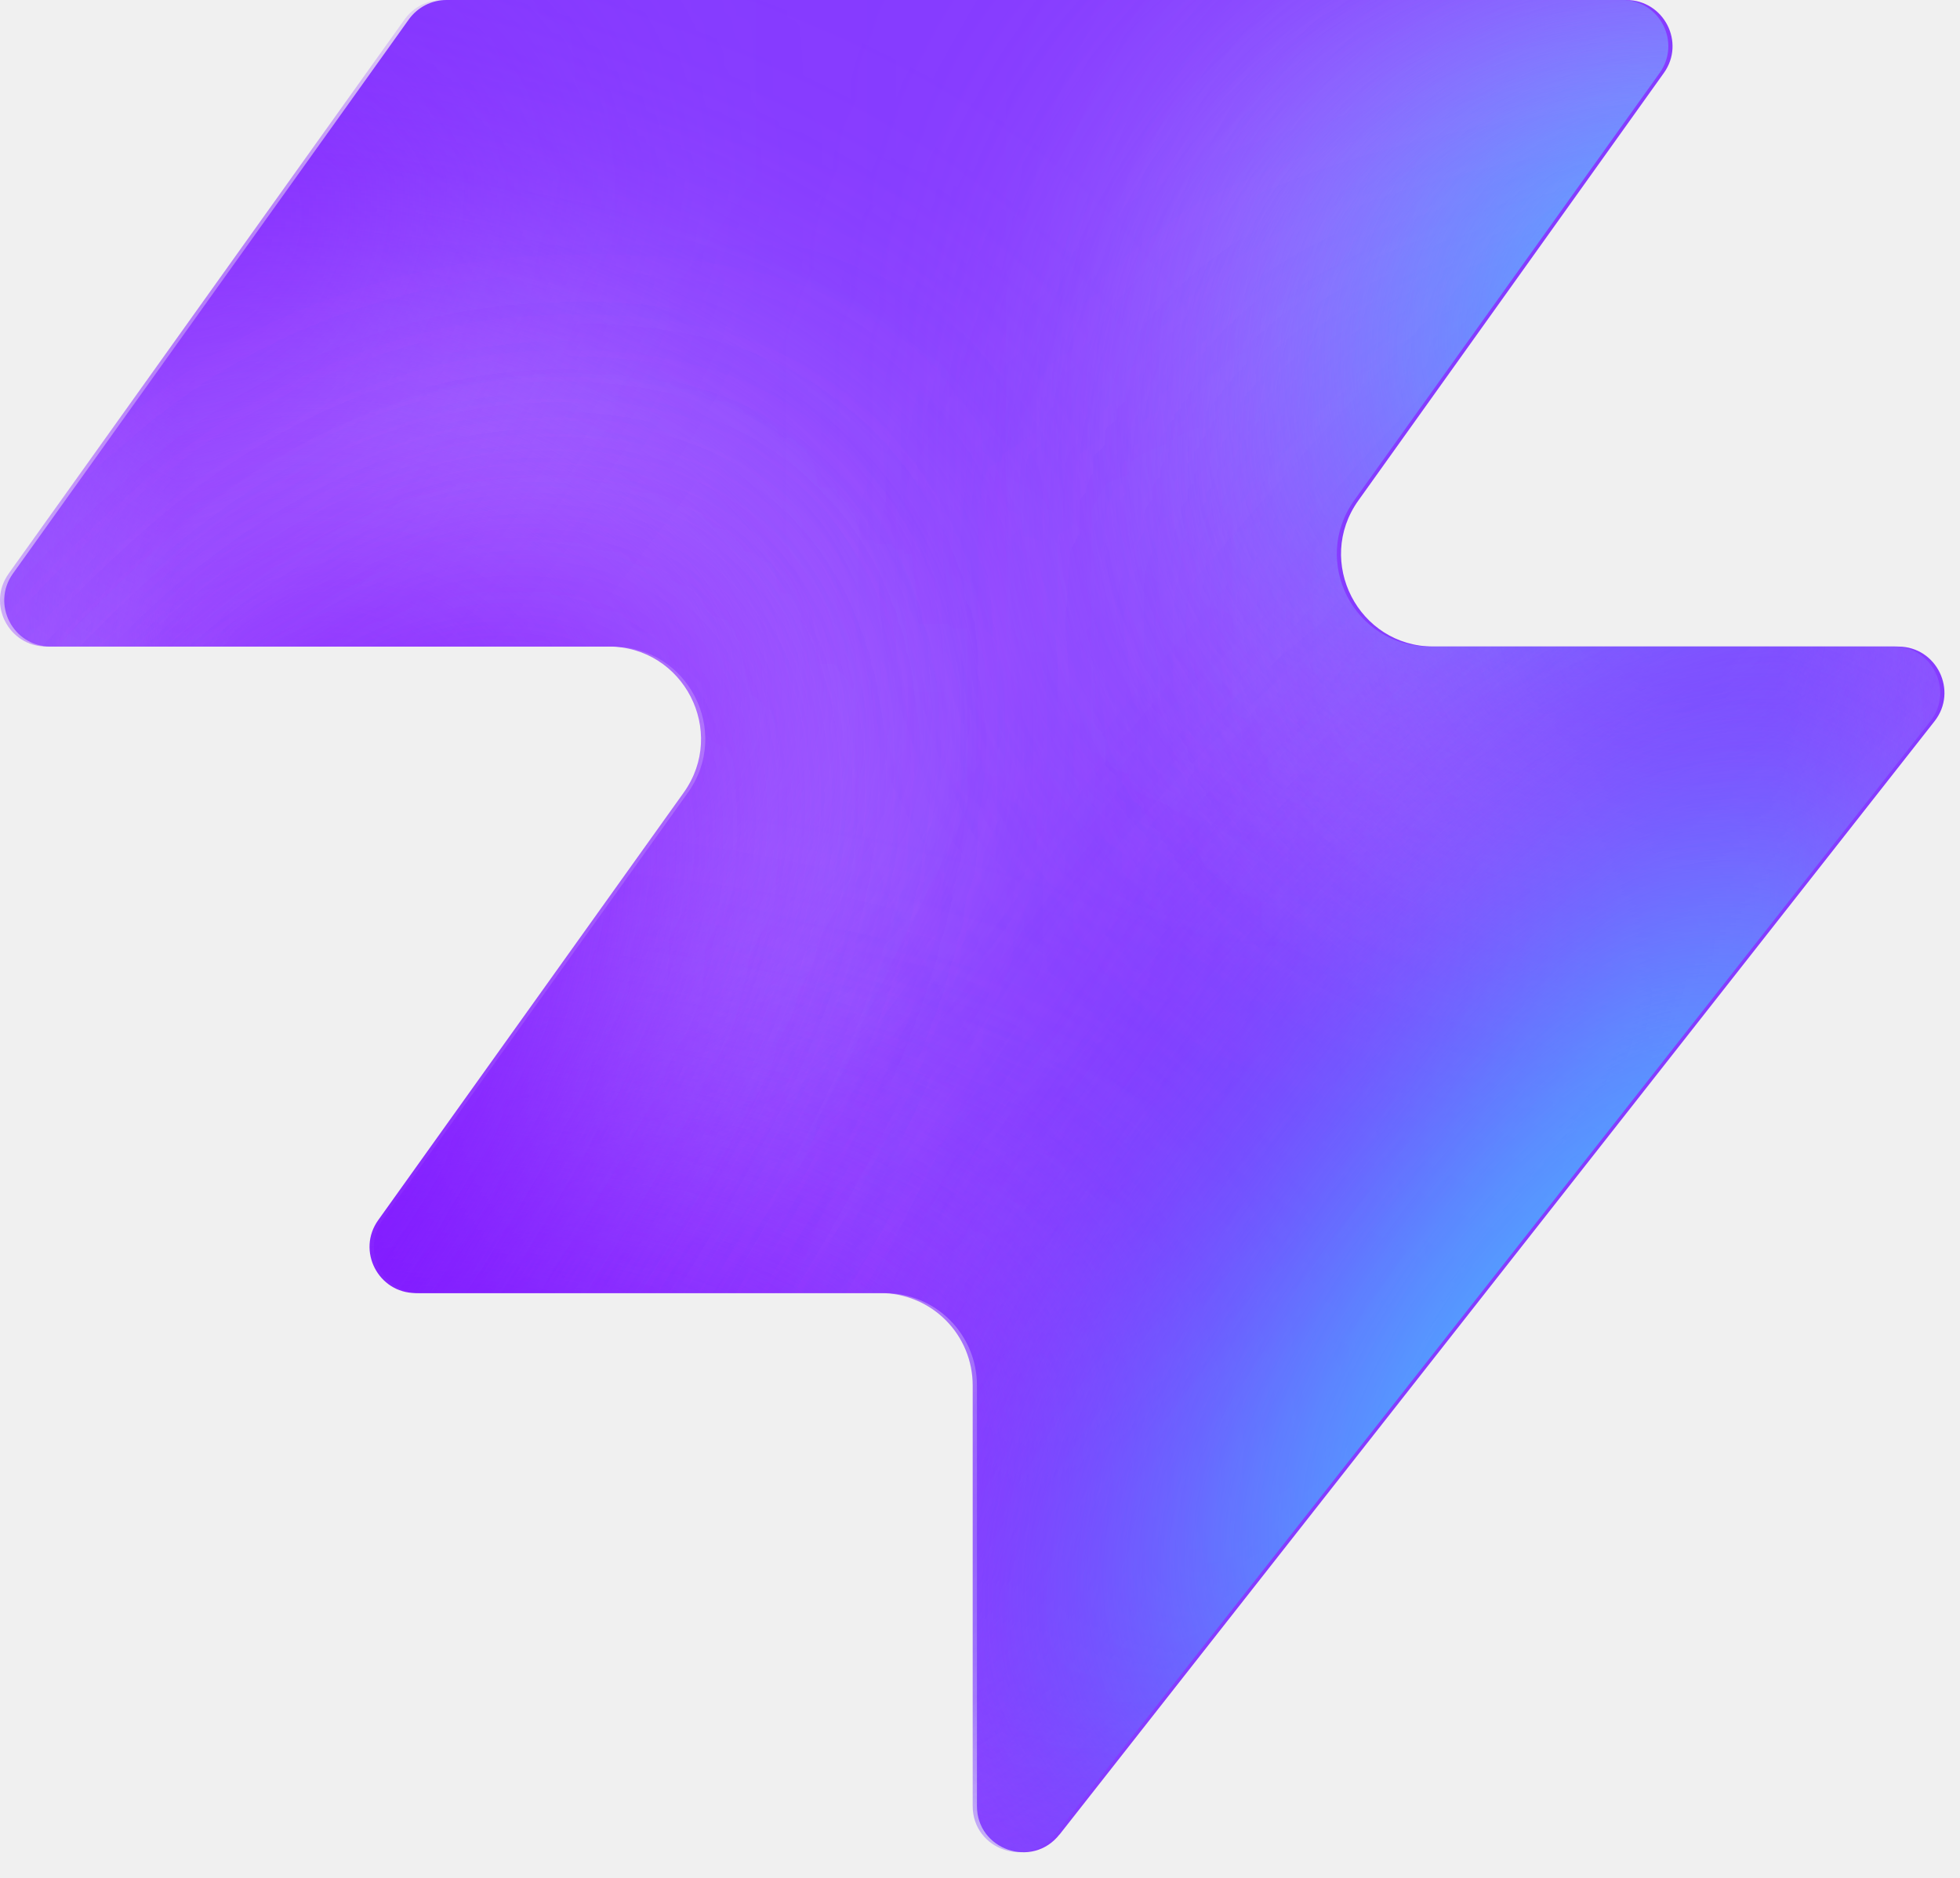
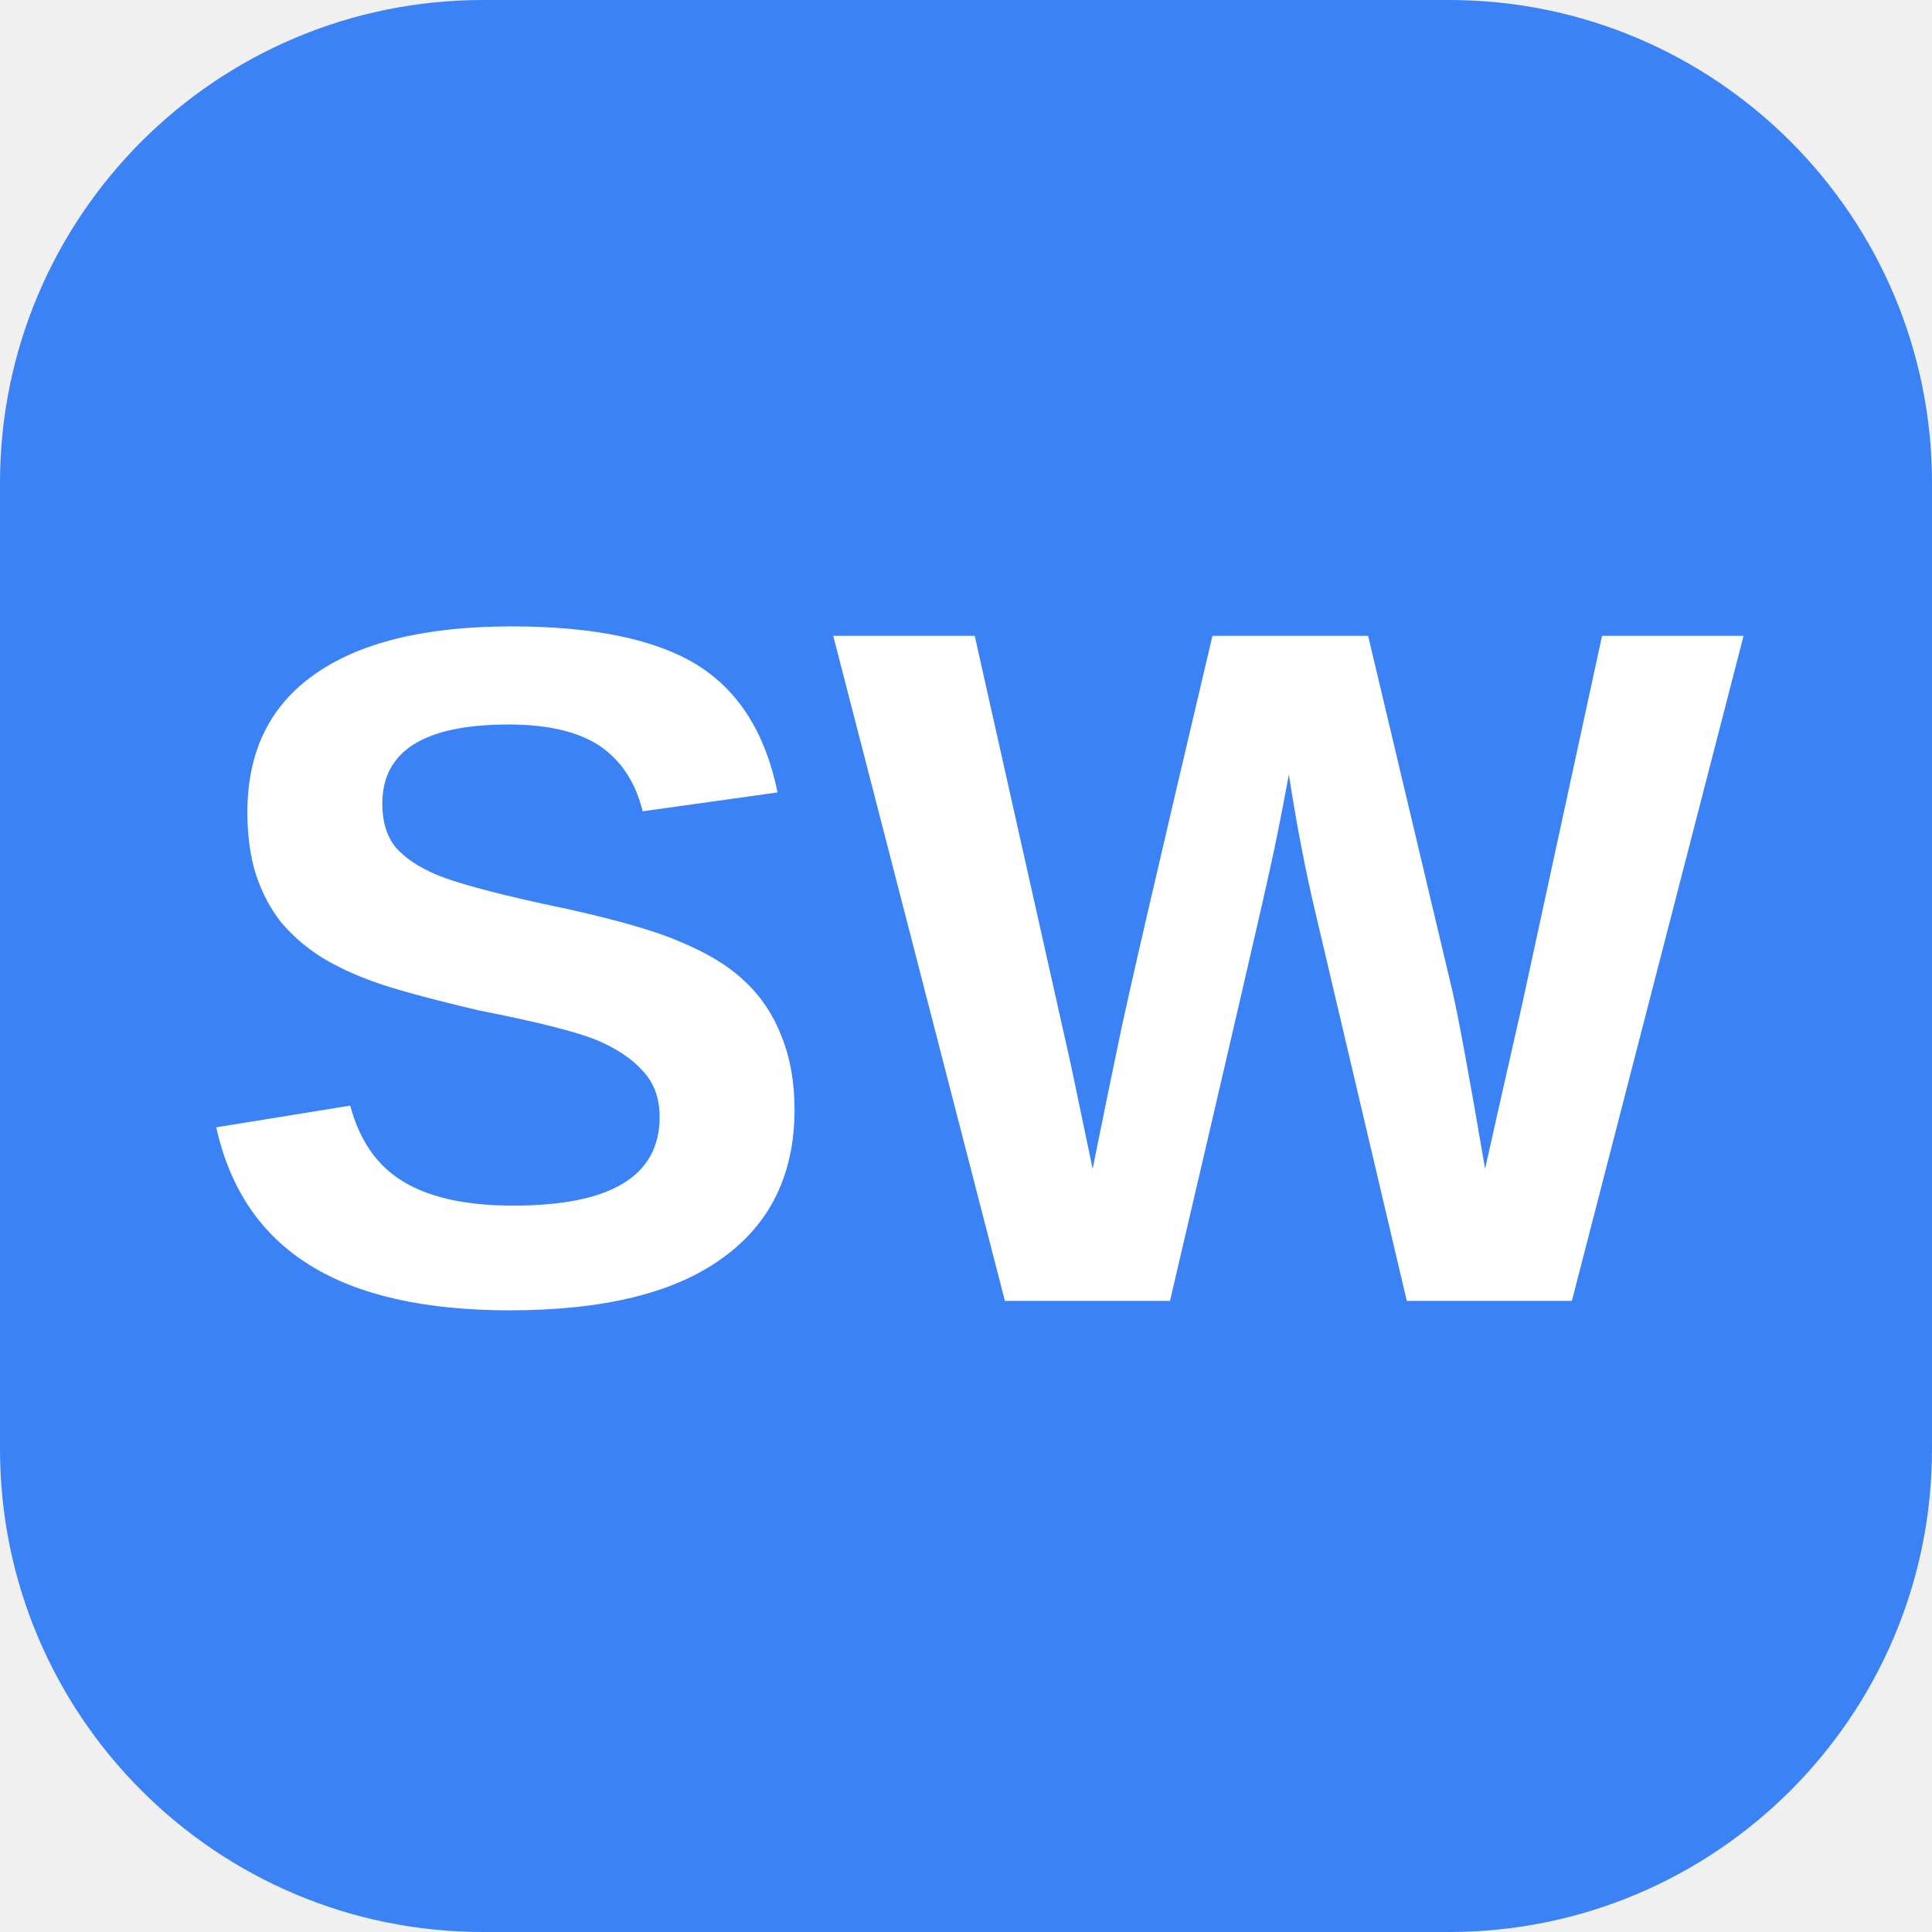
- <svg xmlns="http://www.w3.org/2000/svg" width="48" height="46" fill="none" viewBox="0 0 48 46">
-   <path fill="#863bff" d="M25.946 44.938c-.664.845-2.021.375-2.021-.698V33.937a2.26 2.26 0 0 0-2.262-2.262H10.287c-.92 0-1.456-1.04-.92-1.788l7.48-10.471c1.07-1.497 0-3.578-1.842-3.578H1.237c-.92 0-1.456-1.04-.92-1.788L10.013.474c.214-.297.556-.474.92-.474h28.894c.92 0 1.456 1.04.92 1.788l-7.48 10.471c-1.07 1.498 0 3.579 1.842 3.579h11.377c.943 0 1.473 1.088.89 1.83L25.947 44.94z" style="fill:#863bff;fill:color(display-p3 .525 .23 1);fill-opacity:1" />
-   <mask id="a" width="48" height="46" x="0" y="0" maskUnits="userSpaceOnUse" style="mask-type:alpha">
-     <path fill="#000" d="M25.842 44.938c-.664.844-2.021.375-2.021-.698V33.937a2.26 2.26 0 0 0-2.262-2.262H10.183c-.92 0-1.456-1.04-.92-1.788l7.48-10.471c1.07-1.498 0-3.579-1.842-3.579H1.133c-.92 0-1.456-1.04-.92-1.787L9.91.473c.214-.297.556-.474.92-.474h28.894c.92 0 1.456 1.04.92 1.788l-7.48 10.471c-1.07 1.498 0 3.578 1.842 3.578h11.377c.943 0 1.473 1.088.89 1.832L25.843 44.94z" style="fill:#000;fill-opacity:1" />
-   </mask>
-   <g mask="url(#a)">
-     <g filter="url(#b)">
-       <ellipse cx="5.508" cy="14.704" fill="#ede6ff" rx="5.508" ry="14.704" style="fill:#ede6ff;fill:color(display-p3 .927 .903 1);fill-opacity:1" transform="matrix(.00324 1 1 -.00324 -4.47 31.516)" />
-     </g>
-     <g filter="url(#c)">
-       <ellipse cx="10.399" cy="29.851" fill="#ede6ff" rx="10.399" ry="29.851" style="fill:#ede6ff;fill:color(display-p3 .927 .903 1);fill-opacity:1" transform="matrix(.00324 1 1 -.00324 -39.328 7.883)" />
-     </g>
-     <g filter="url(#d)">
-       <ellipse cx="5.508" cy="30.487" fill="#7e14ff" rx="5.508" ry="30.487" style="fill:#7e14ff;fill:color(display-p3 .492 .077 1);fill-opacity:1" transform="rotate(89.814 -25.913 -14.639)scale(1 -1)" />
-     </g>
-     <g filter="url(#e)">
-       <ellipse cx="5.508" cy="30.599" fill="#7e14ff" rx="5.508" ry="30.599" style="fill:#7e14ff;fill:color(display-p3 .492 .077 1);fill-opacity:1" transform="rotate(89.814 -32.644 -3.334)scale(1 -1)" />
-     </g>
-     <g filter="url(#f)">
-       <ellipse cx="5.508" cy="30.599" fill="#7e14ff" rx="5.508" ry="30.599" style="fill:#7e14ff;fill:color(display-p3 .492 .077 1);fill-opacity:1" transform="matrix(.00324 1 1 -.00324 -34.34 30.47)" />
-     </g>
-     <g filter="url(#g)">
-       <ellipse cx="14.072" cy="22.078" fill="#ede6ff" rx="14.072" ry="22.078" style="fill:#ede6ff;fill:color(display-p3 .927 .903 1);fill-opacity:1" transform="rotate(93.35 24.506 48.493)scale(-1 1)" />
-     </g>
-     <g filter="url(#h)">
-       <ellipse cx="3.47" cy="21.501" fill="#7e14ff" rx="3.47" ry="21.501" style="fill:#7e14ff;fill:color(display-p3 .492 .077 1);fill-opacity:1" transform="rotate(89.009 28.708 47.59)scale(-1 1)" />
-     </g>
-     <g filter="url(#i)">
-       <ellipse cx="3.47" cy="21.501" fill="#7e14ff" rx="3.47" ry="21.501" style="fill:#7e14ff;fill:color(display-p3 .492 .077 1);fill-opacity:1" transform="rotate(89.009 28.708 47.59)scale(-1 1)" />
-     </g>
-     <g filter="url(#j)">
-       <ellipse cx=".387" cy="8.972" fill="#7e14ff" rx="4.407" ry="29.108" style="fill:#7e14ff;fill:color(display-p3 .492 .077 1);fill-opacity:1" transform="rotate(39.51 .387 8.972)" />
-     </g>
-     <g filter="url(#k)">
-       <ellipse cx="47.523" cy="-6.092" fill="#7e14ff" rx="4.407" ry="29.108" style="fill:#7e14ff;fill:color(display-p3 .492 .077 1);fill-opacity:1" transform="rotate(37.892 47.523 -6.092)" />
-     </g>
-     <g filter="url(#l)">
-       <ellipse cx="41.412" cy="6.333" fill="#47bfff" rx="5.971" ry="9.665" style="fill:#47bfff;fill:color(display-p3 .28 .748 1);fill-opacity:1" transform="rotate(37.892 41.412 6.333)" />
-     </g>
-     <g filter="url(#m)">
-       <ellipse cx="-1.879" cy="38.332" fill="#7e14ff" rx="4.407" ry="29.108" style="fill:#7e14ff;fill:color(display-p3 .492 .077 1);fill-opacity:1" transform="rotate(37.892 -1.88 38.332)" />
-     </g>
-     <g filter="url(#n)">
-       <ellipse cx="-1.879" cy="38.332" fill="#7e14ff" rx="4.407" ry="29.108" style="fill:#7e14ff;fill:color(display-p3 .492 .077 1);fill-opacity:1" transform="rotate(37.892 -1.88 38.332)" />
-     </g>
-     <g filter="url(#o)">
-       <ellipse cx="35.651" cy="29.907" fill="#7e14ff" rx="4.407" ry="29.108" style="fill:#7e14ff;fill:color(display-p3 .492 .077 1);fill-opacity:1" transform="rotate(37.892 35.651 29.907)" />
-     </g>
-     <g filter="url(#p)">
-       <ellipse cx="38.418" cy="32.4" fill="#47bfff" rx="5.971" ry="15.297" style="fill:#47bfff;fill:color(display-p3 .28 .748 1);fill-opacity:1" transform="rotate(37.892 38.418 32.4)" />
-     </g>
-   </g>
-   <defs>
-     <filter id="b" width="60.045" height="41.654" x="-19.77" y="16.149" color-interpolation-filters="sRGB" filterUnits="userSpaceOnUse">
-       <feFlood flood-opacity="0" result="BackgroundImageFix" />
-       <feBlend in="SourceGraphic" in2="BackgroundImageFix" result="shape" />
-       <feGaussianBlur result="effect1_foregroundBlur_2002_17158" stdDeviation="7.659" />
-     </filter>
-     <filter id="c" width="90.34" height="51.437" x="-54.613" y="-7.533" color-interpolation-filters="sRGB" filterUnits="userSpaceOnUse">
-       <feFlood flood-opacity="0" result="BackgroundImageFix" />
-       <feBlend in="SourceGraphic" in2="BackgroundImageFix" result="shape" />
-       <feGaussianBlur result="effect1_foregroundBlur_2002_17158" stdDeviation="7.659" />
-     </filter>
-     <filter id="d" width="79.355" height="29.4" x="-49.64" y="2.03" color-interpolation-filters="sRGB" filterUnits="userSpaceOnUse">
-       <feFlood flood-opacity="0" result="BackgroundImageFix" />
-       <feBlend in="SourceGraphic" in2="BackgroundImageFix" result="shape" />
-       <feGaussianBlur result="effect1_foregroundBlur_2002_17158" stdDeviation="4.596" />
-     </filter>
-     <filter id="e" width="79.579" height="29.4" x="-45.045" y="20.029" color-interpolation-filters="sRGB" filterUnits="userSpaceOnUse">
-       <feFlood flood-opacity="0" result="BackgroundImageFix" />
-       <feBlend in="SourceGraphic" in2="BackgroundImageFix" result="shape" />
-       <feGaussianBlur result="effect1_foregroundBlur_2002_17158" stdDeviation="4.596" />
-     </filter>
-     <filter id="f" width="79.579" height="29.4" x="-43.513" y="21.178" color-interpolation-filters="sRGB" filterUnits="userSpaceOnUse">
-       <feFlood flood-opacity="0" result="BackgroundImageFix" />
-       <feBlend in="SourceGraphic" in2="BackgroundImageFix" result="shape" />
-       <feGaussianBlur result="effect1_foregroundBlur_2002_17158" stdDeviation="4.596" />
-     </filter>
-     <filter id="g" width="74.749" height="58.852" x="15.756" y="-17.901" color-interpolation-filters="sRGB" filterUnits="userSpaceOnUse">
-       <feFlood flood-opacity="0" result="BackgroundImageFix" />
-       <feBlend in="SourceGraphic" in2="BackgroundImageFix" result="shape" />
-       <feGaussianBlur result="effect1_foregroundBlur_2002_17158" stdDeviation="7.659" />
-     </filter>
-     <filter id="h" width="61.377" height="25.362" x="23.548" y="2.284" color-interpolation-filters="sRGB" filterUnits="userSpaceOnUse">
-       <feFlood flood-opacity="0" result="BackgroundImageFix" />
-       <feBlend in="SourceGraphic" in2="BackgroundImageFix" result="shape" />
-       <feGaussianBlur result="effect1_foregroundBlur_2002_17158" stdDeviation="4.596" />
-     </filter>
-     <filter id="i" width="61.377" height="25.362" x="23.548" y="2.284" color-interpolation-filters="sRGB" filterUnits="userSpaceOnUse">
-       <feFlood flood-opacity="0" result="BackgroundImageFix" />
-       <feBlend in="SourceGraphic" in2="BackgroundImageFix" result="shape" />
-       <feGaussianBlur result="effect1_foregroundBlur_2002_17158" stdDeviation="4.596" />
-     </filter>
-     <filter id="j" width="56.045" height="63.649" x="-27.636" y="-22.853" color-interpolation-filters="sRGB" filterUnits="userSpaceOnUse">
-       <feFlood flood-opacity="0" result="BackgroundImageFix" />
-       <feBlend in="SourceGraphic" in2="BackgroundImageFix" result="shape" />
-       <feGaussianBlur result="effect1_foregroundBlur_2002_17158" stdDeviation="4.596" />
-     </filter>
-     <filter id="k" width="54.814" height="64.646" x="20.116" y="-38.415" color-interpolation-filters="sRGB" filterUnits="userSpaceOnUse">
-       <feFlood flood-opacity="0" result="BackgroundImageFix" />
-       <feBlend in="SourceGraphic" in2="BackgroundImageFix" result="shape" />
-       <feGaussianBlur result="effect1_foregroundBlur_2002_17158" stdDeviation="4.596" />
-     </filter>
-     <filter id="l" width="33.541" height="35.313" x="24.641" y="-11.323" color-interpolation-filters="sRGB" filterUnits="userSpaceOnUse">
-       <feFlood flood-opacity="0" result="BackgroundImageFix" />
-       <feBlend in="SourceGraphic" in2="BackgroundImageFix" result="shape" />
-       <feGaussianBlur result="effect1_foregroundBlur_2002_17158" stdDeviation="4.596" />
-     </filter>
-     <filter id="m" width="54.814" height="64.646" x="-29.286" y="6.009" color-interpolation-filters="sRGB" filterUnits="userSpaceOnUse">
-       <feFlood flood-opacity="0" result="BackgroundImageFix" />
-       <feBlend in="SourceGraphic" in2="BackgroundImageFix" result="shape" />
-       <feGaussianBlur result="effect1_foregroundBlur_2002_17158" stdDeviation="4.596" />
-     </filter>
-     <filter id="n" width="54.814" height="64.646" x="-29.286" y="6.009" color-interpolation-filters="sRGB" filterUnits="userSpaceOnUse">
-       <feFlood flood-opacity="0" result="BackgroundImageFix" />
-       <feBlend in="SourceGraphic" in2="BackgroundImageFix" result="shape" />
-       <feGaussianBlur result="effect1_foregroundBlur_2002_17158" stdDeviation="4.596" />
-     </filter>
-     <filter id="o" width="54.814" height="64.646" x="8.244" y="-2.416" color-interpolation-filters="sRGB" filterUnits="userSpaceOnUse">
-       <feFlood flood-opacity="0" result="BackgroundImageFix" />
-       <feBlend in="SourceGraphic" in2="BackgroundImageFix" result="shape" />
-       <feGaussianBlur result="effect1_foregroundBlur_2002_17158" stdDeviation="4.596" />
-     </filter>
-     <filter id="p" width="39.409" height="43.623" x="18.713" y="10.588" color-interpolation-filters="sRGB" filterUnits="userSpaceOnUse">
-       <feFlood flood-opacity="0" result="BackgroundImageFix" />
-       <feBlend in="SourceGraphic" in2="BackgroundImageFix" result="shape" />
-       <feGaussianBlur result="effect1_foregroundBlur_2002_17158" stdDeviation="4.596" />
-     </filter>
-   </defs>
+ <svg xmlns="http://www.w3.org/2000/svg" width="32" height="32" viewBox="0 0 32 32">
+   <rect width="32" height="32" rx="8" fill="#3b82f6" />
+   <text x="50%" y="50%" dominant-baseline="central" text-anchor="middle" fill="white" font-family="Arial, sans-serif" font-weight="bold" font-size="16">SW</text>
</svg>
